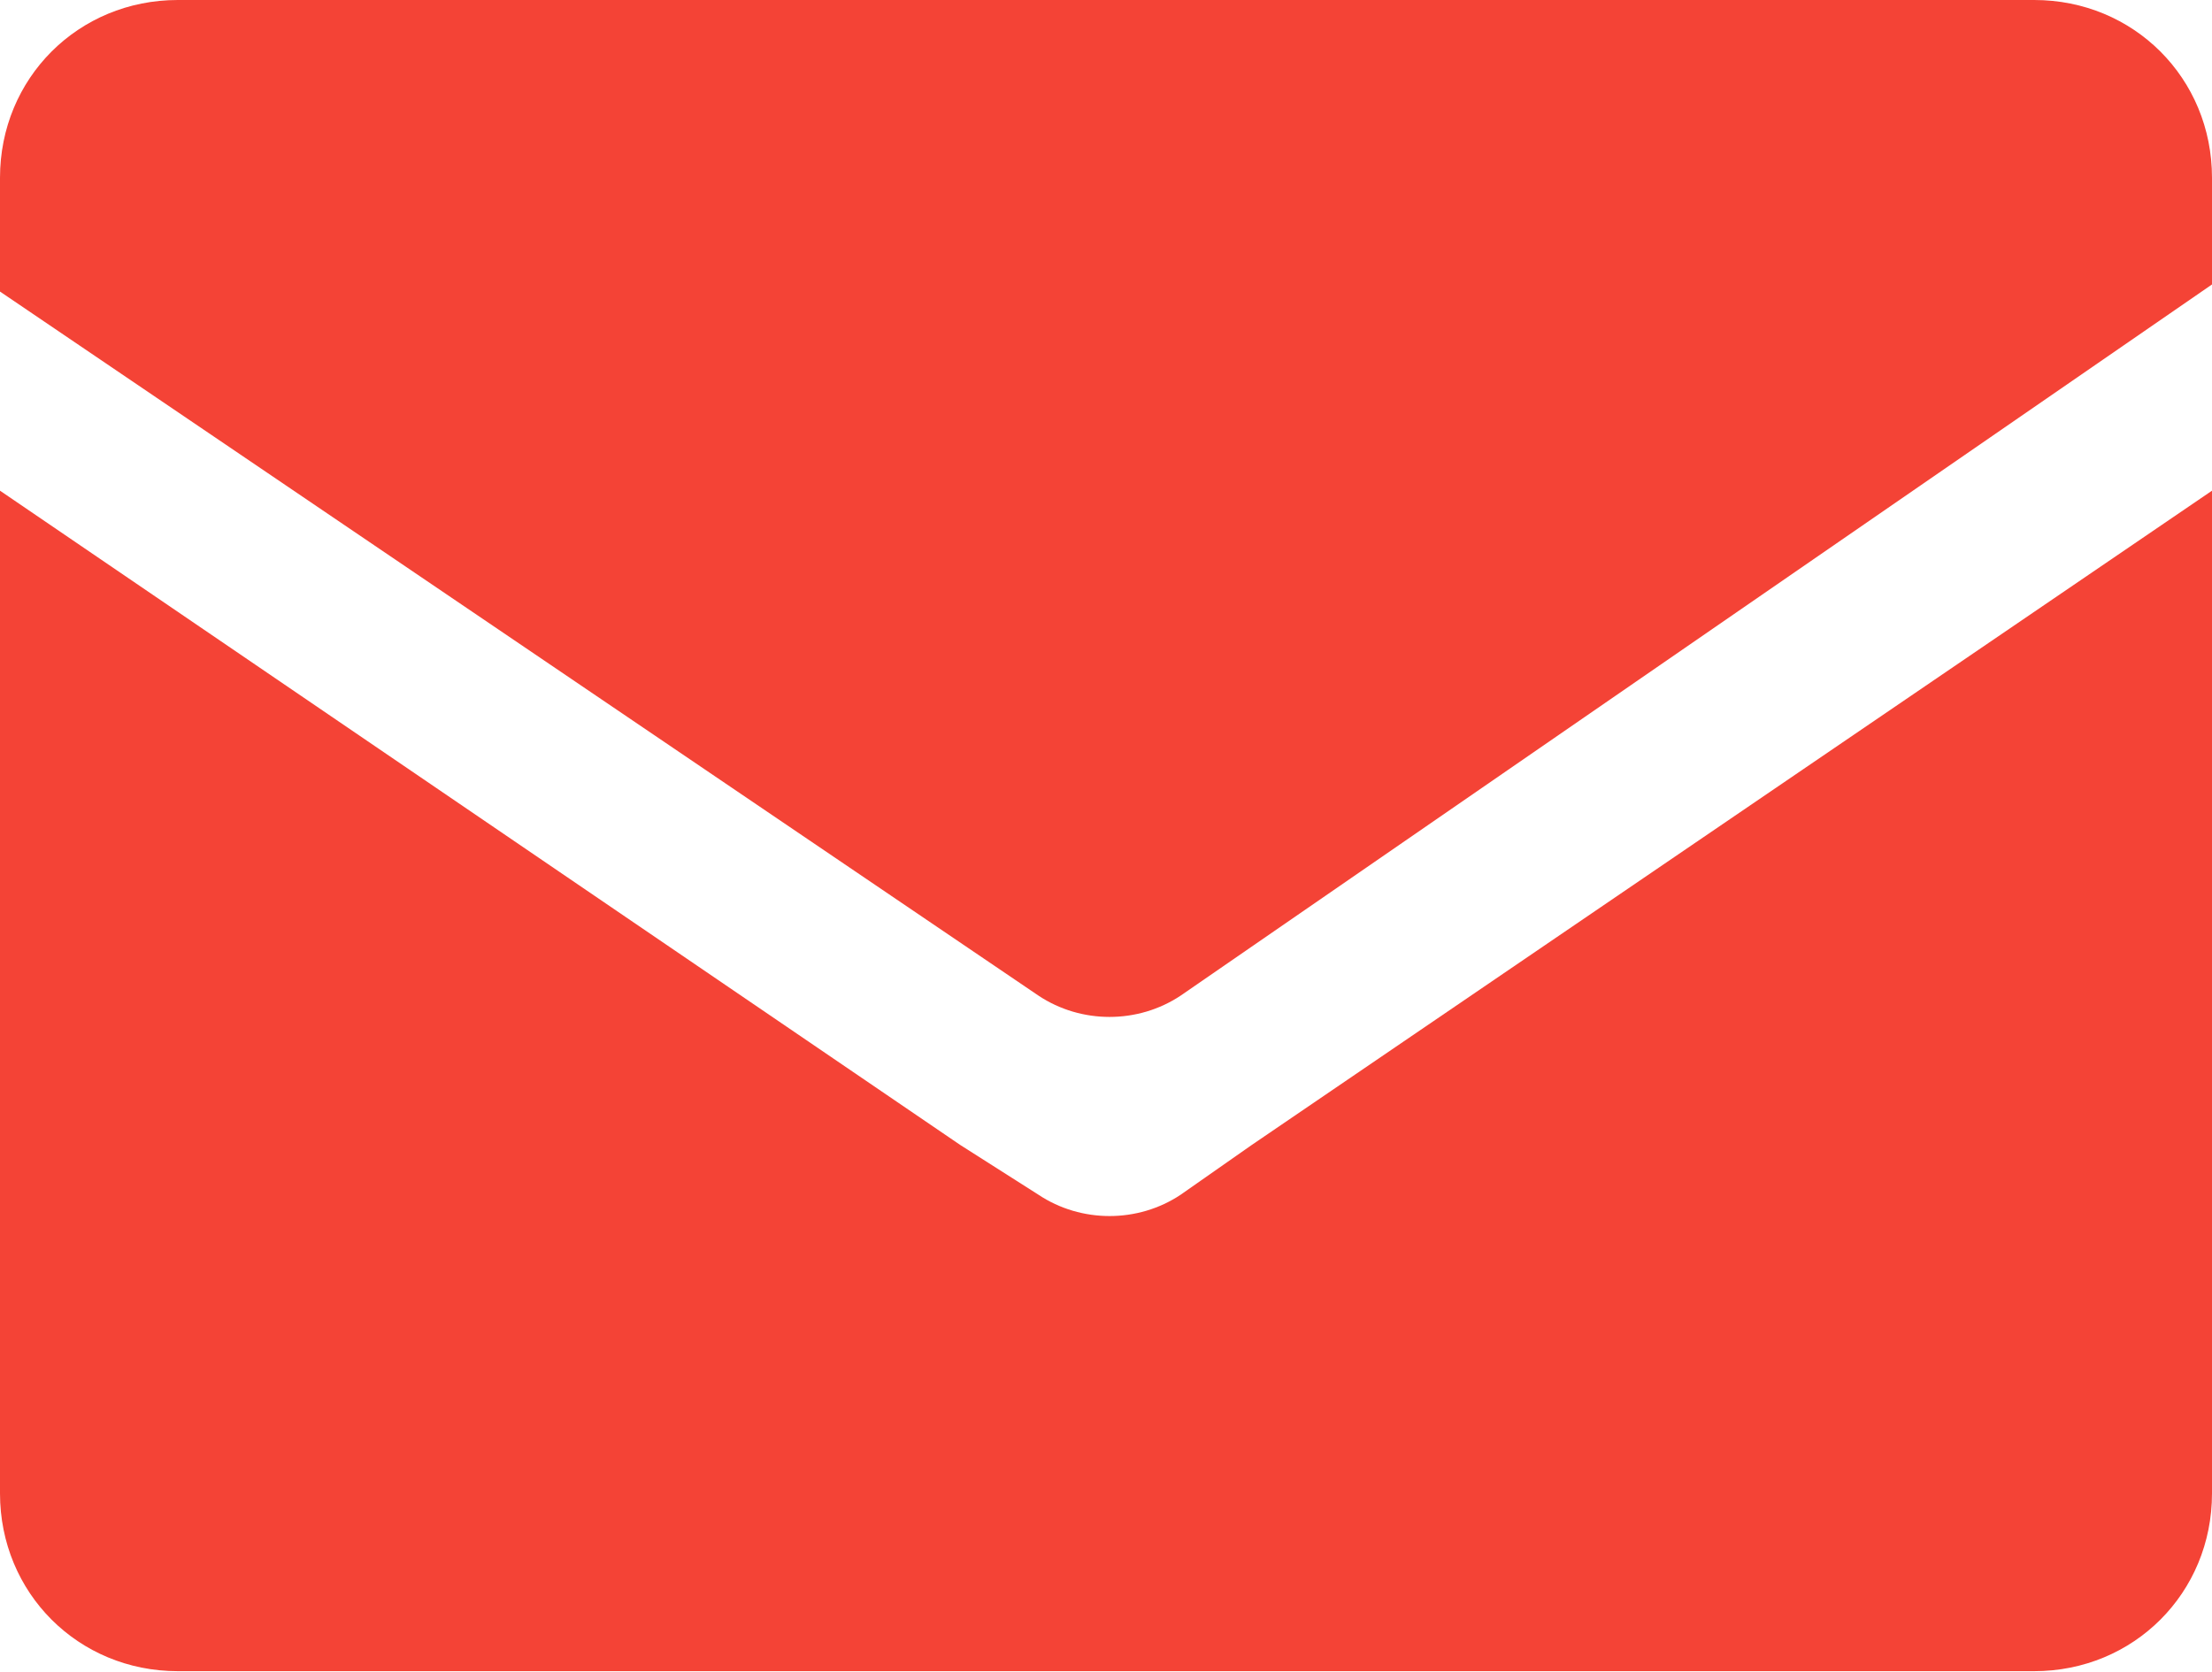
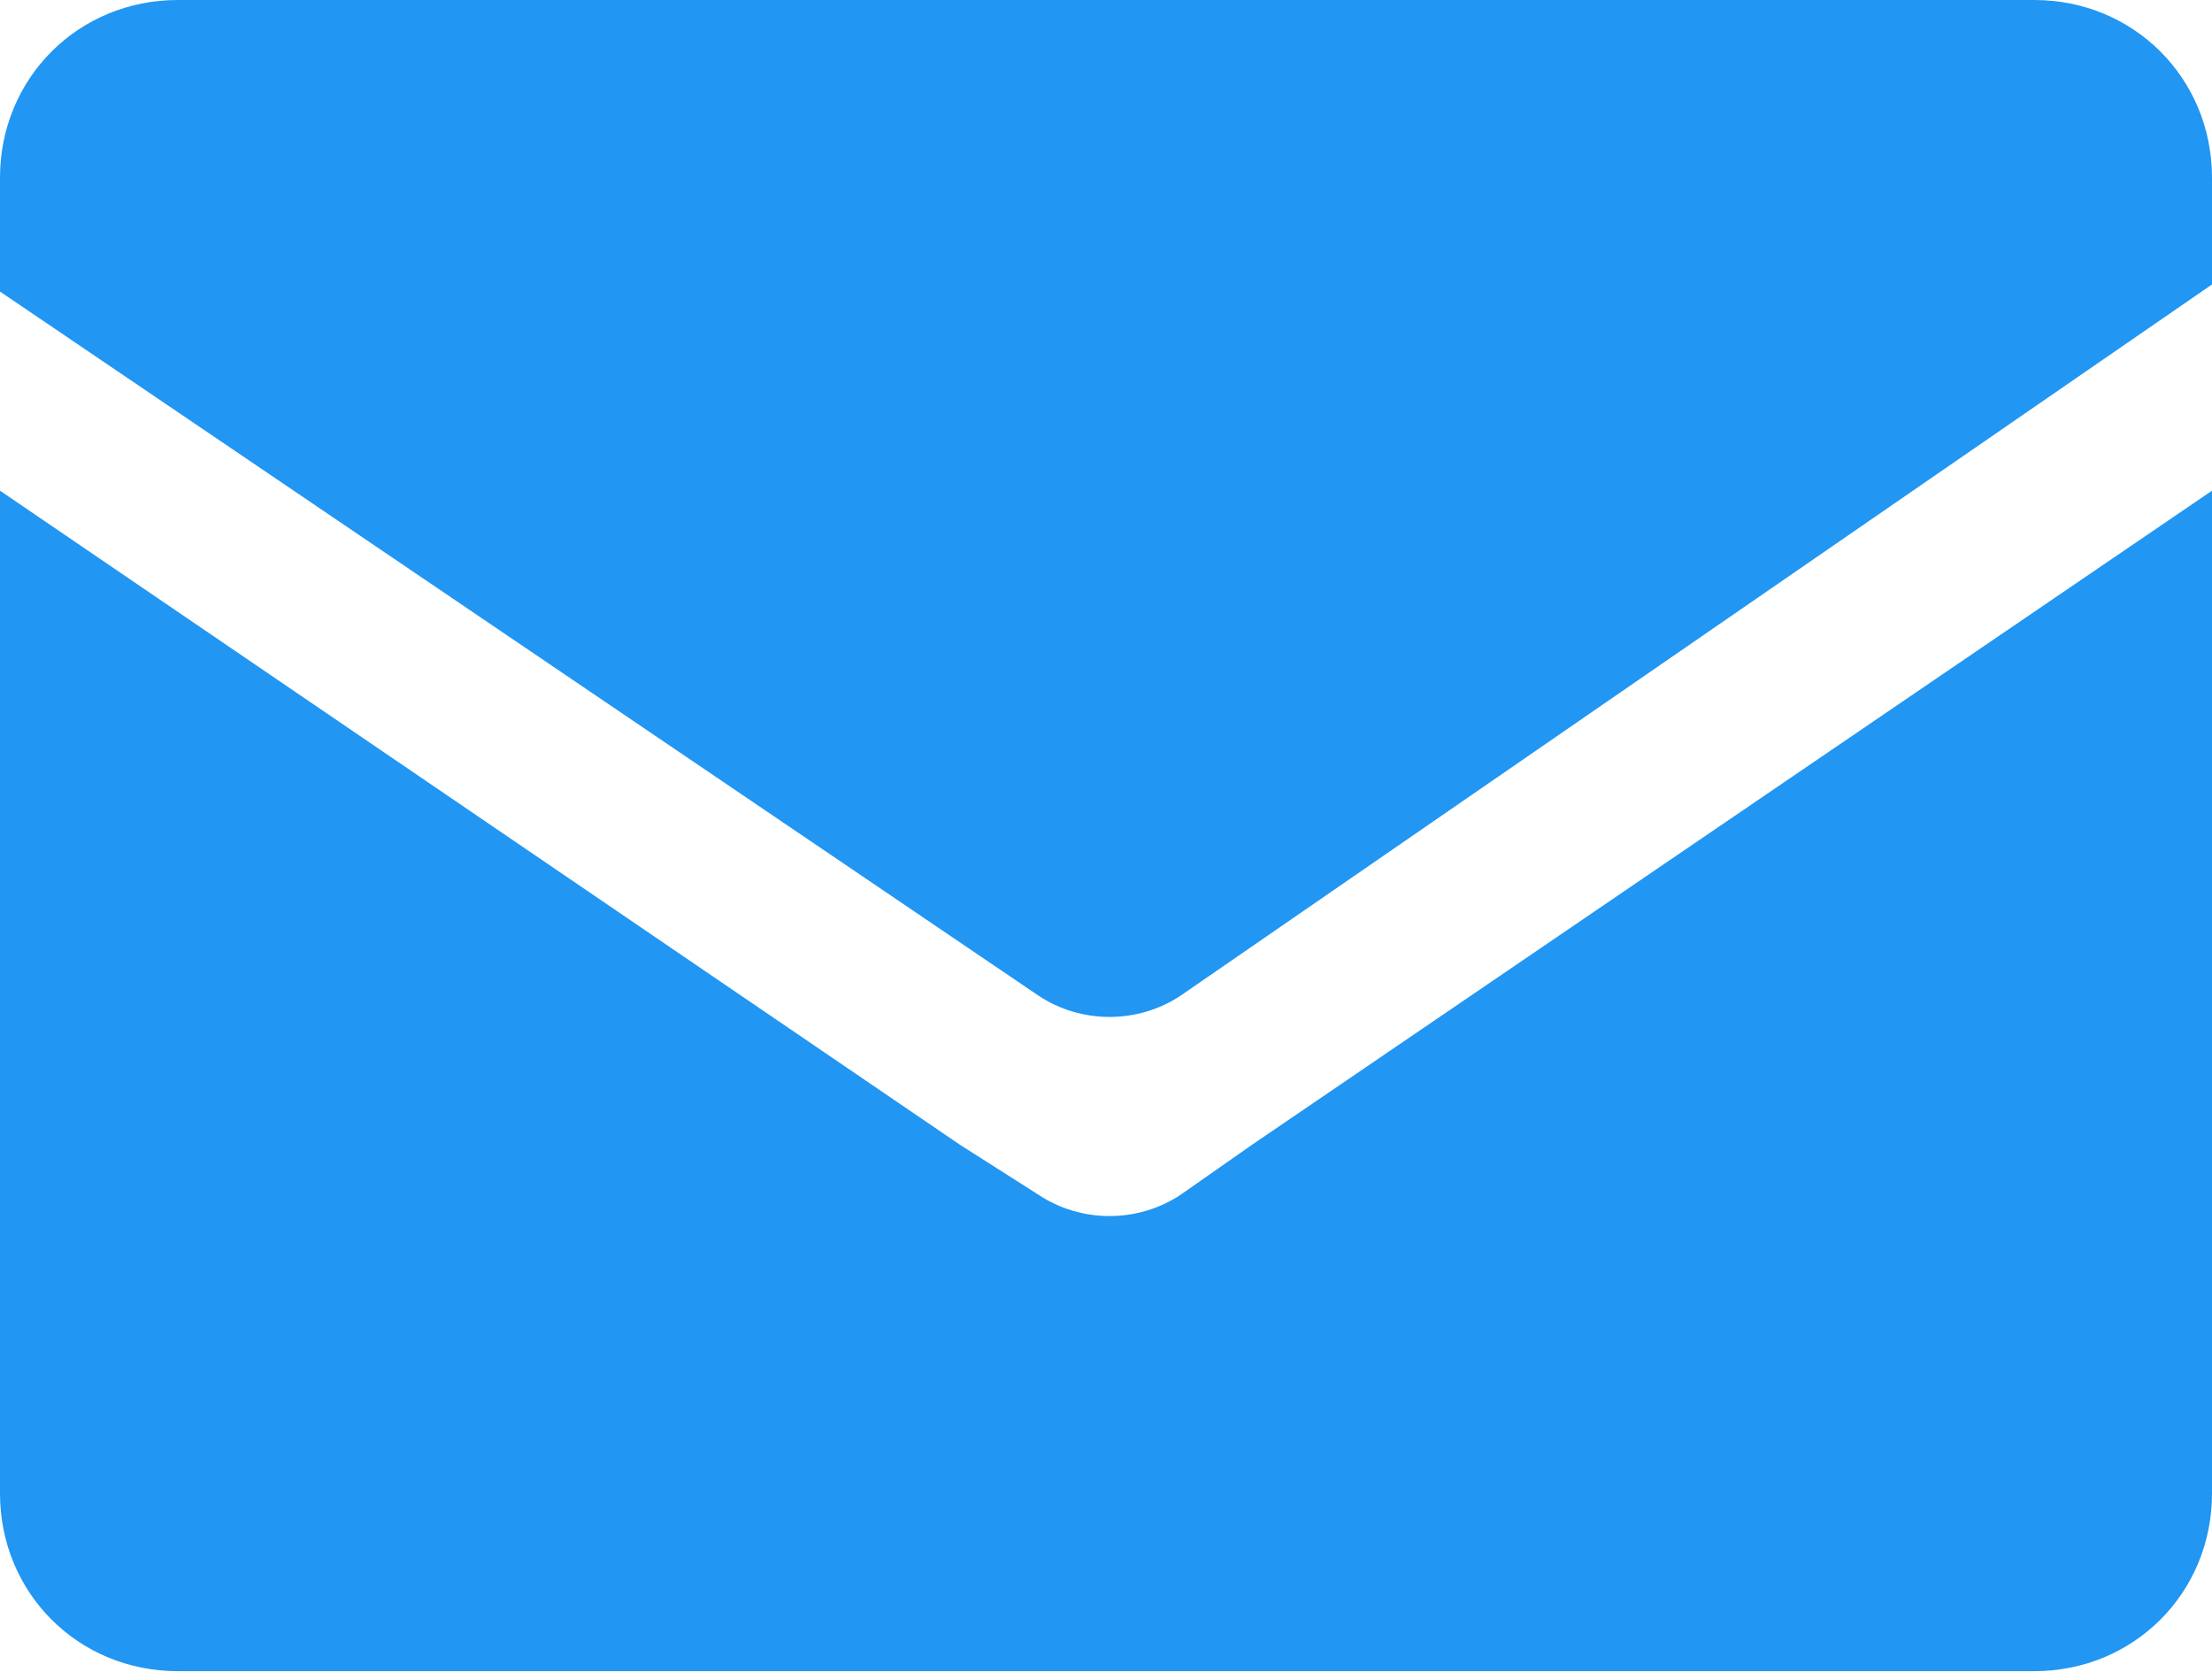
<svg xmlns="http://www.w3.org/2000/svg" version="1.1" id="Layer_1" x="0px" y="0px" viewBox="0 0 31.1 23.5" style="enable-background:new 0 0 31.1 23.5;" xml:space="preserve">
  <style type="text/css">
- 	.st0{fill:#F44336;}
+ 	.st0{fill:#2196F3;}
</style>
-   <path class="st0" d="M31.1,2.5V4L16.6,14c-0.6,0.4-1.4,0.4-2,0L0,4.1V2.5C0,1.1,1.1,0,2.5,0h26.1C30,0,31.1,1.1,31.1,2.5z" />
-   <path class="st0" d="M17.6,16.1l13.5-9.2V21c0,1.4-1.1,2.5-2.5,2.5H2.5C1.1,23.5,0,22.4,0,21V6.9l13.5,9.2l1.1,0.7  c0.6,0.4,1.4,0.4,2,0L17.6,16.1z" />
+   <g>
+     <path class="st0" d="M16.6,16.8c-0.6,0.4-1.4,0.4-2,0l-1.1-0.7L0,6.9V21c0,1.4,1.1,2.5,2.5,2.5h26.1c1.4,0,2.5-1.1,2.5-2.5V6.9   l-13.5,9.2L16.6,16.8z" />
+     <path class="st0" d="M28.6,0H2.5C1.1,0,0,1.1,0,2.5v1.6L14.6,14c0.6,0.4,1.4,0.4,2,0L31.1,4V2.5C31.1,1.1,30,0,28.6,0z" />
+   </g>
</svg>
